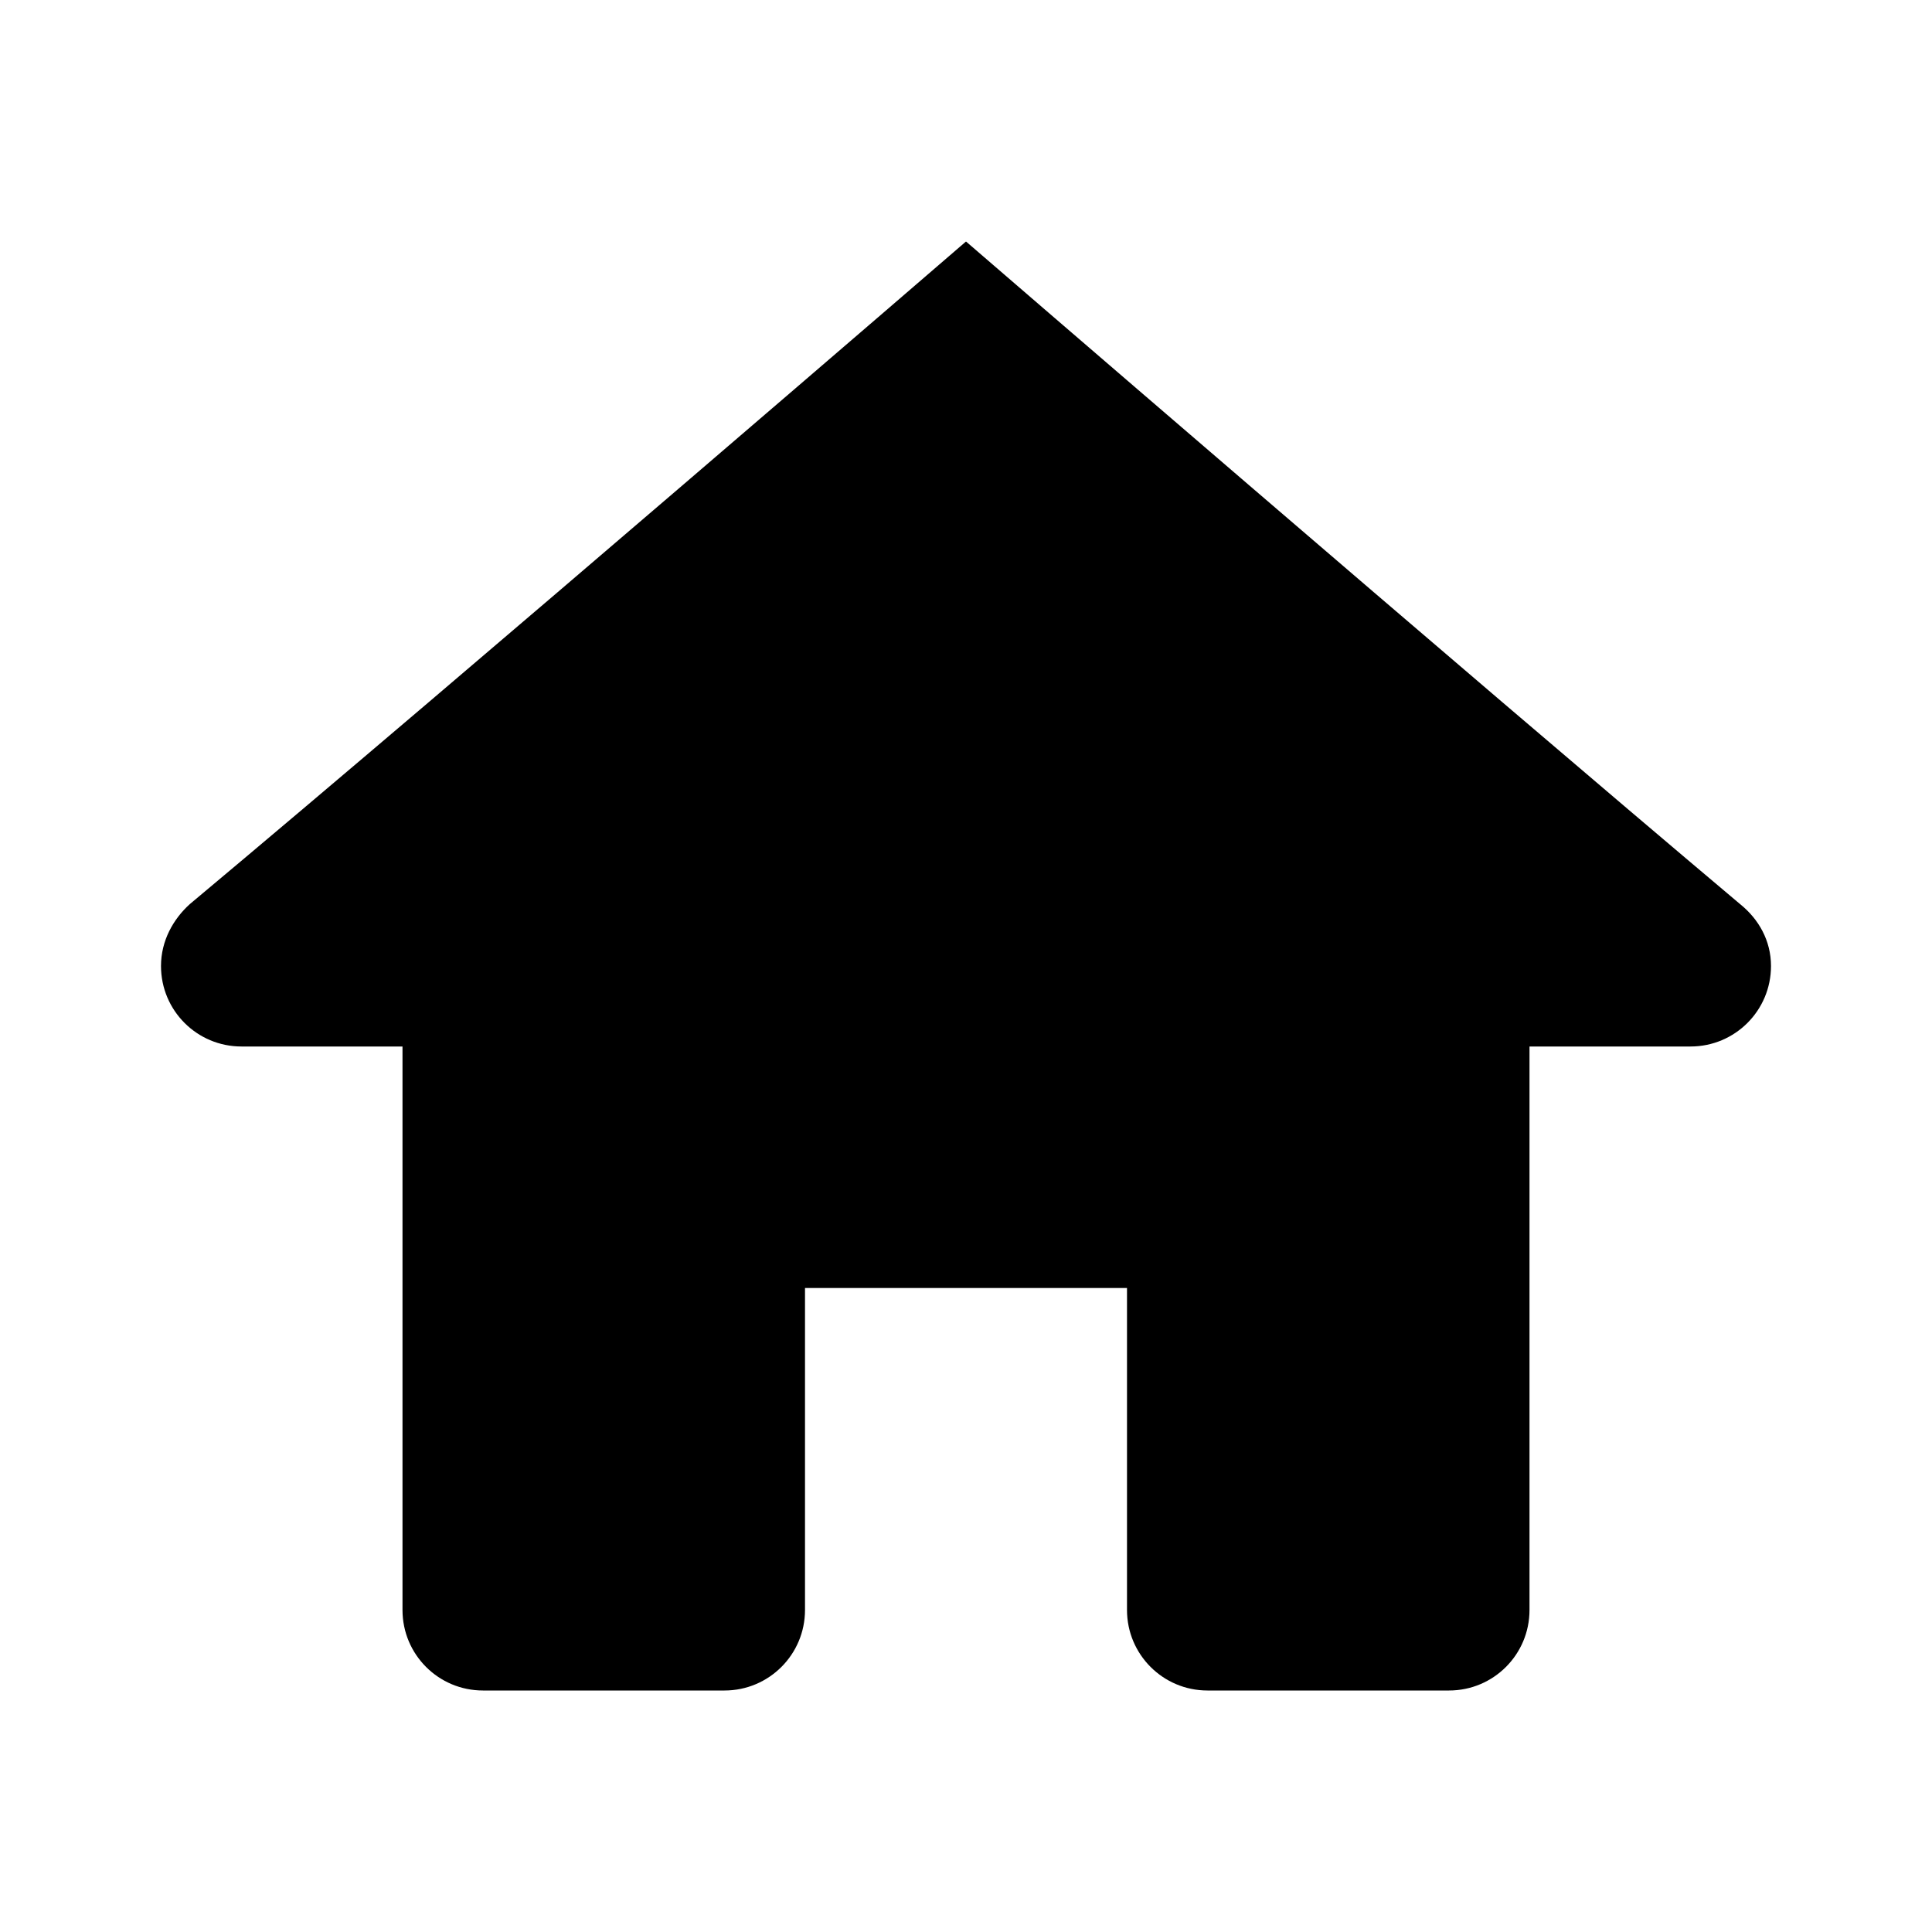
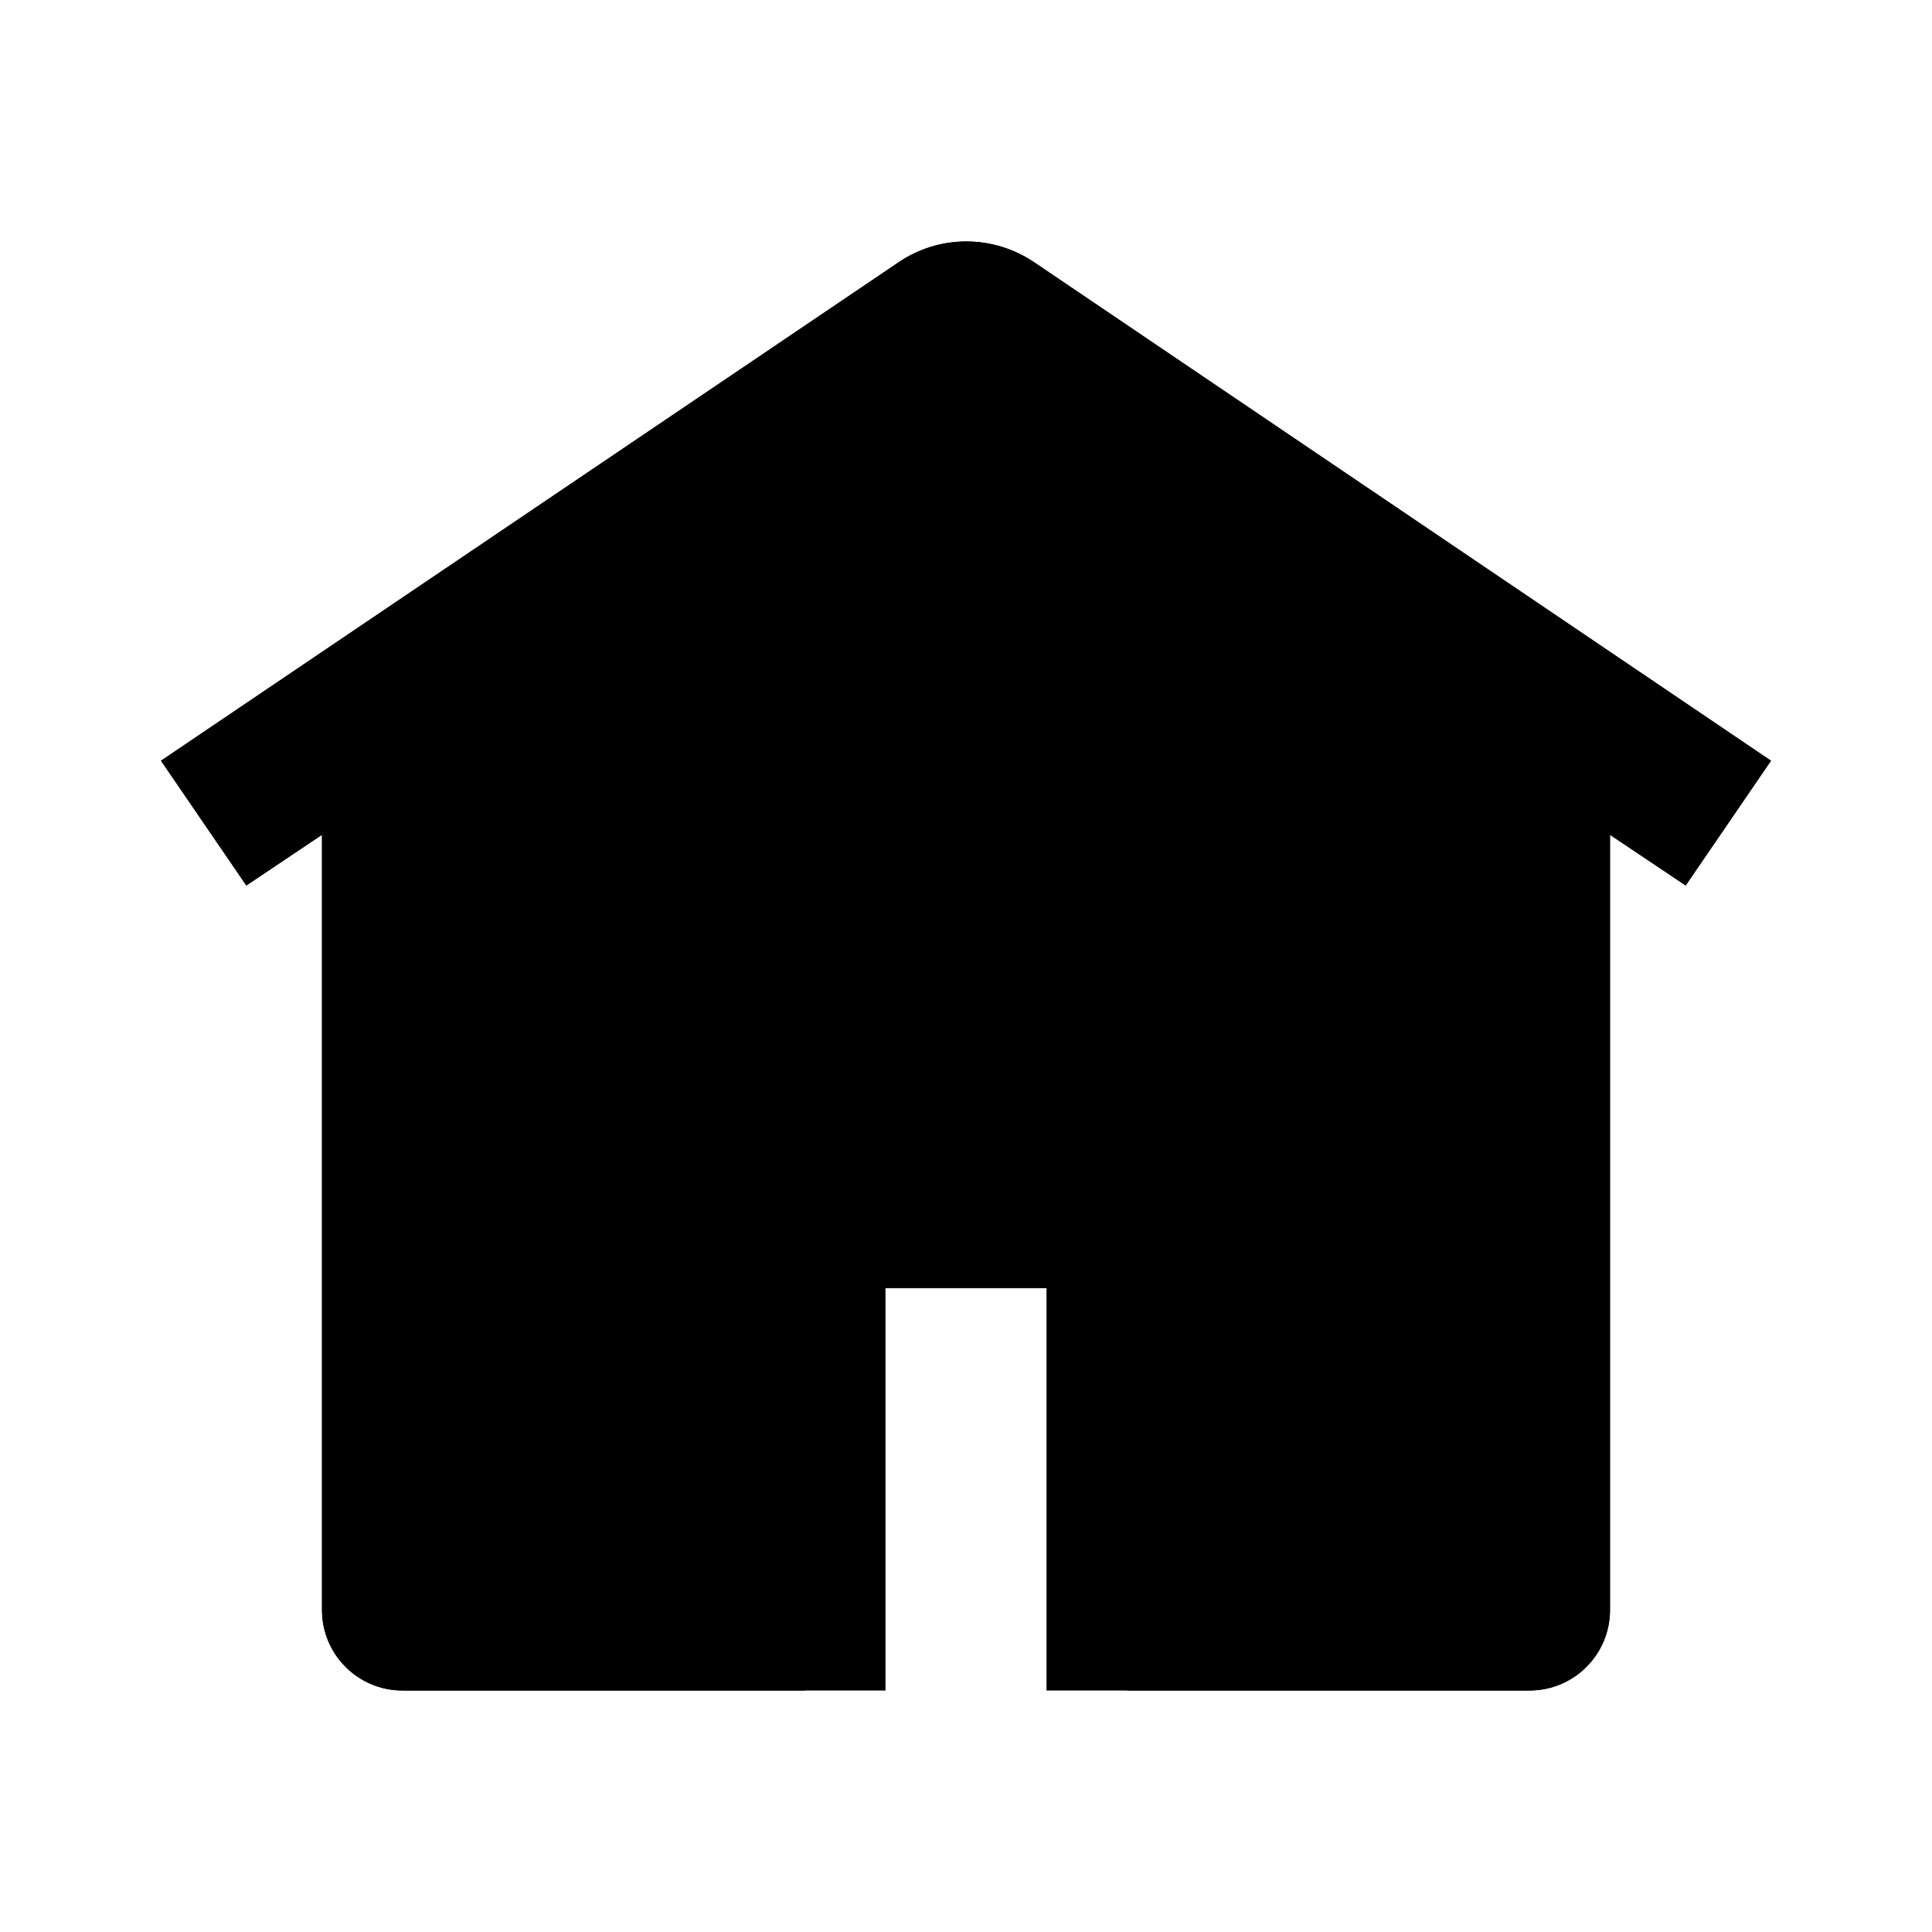
- <svg xmlns="http://www.w3.org/2000/svg" baseProfile="tiny" height="24px" id="Layer_1" version="1.2" viewBox="0 0 24 24" width="24px" xml:space="preserve">
-   <path d="M12,3c0,0-6.186,5.34-9.643,8.232C2.154,11.416,2,11.684,2,12c0,0.553,0.447,1,1,1h2v7c0,0.553,0.447,1,1,1h3  c0.553,0,1-0.448,1-1v-4h4v4c0,0.552,0.447,1,1,1h3c0.553,0,1-0.447,1-1v-7h2c0.553,0,1-0.447,1-1c0-0.316-0.154-0.584-0.383-0.768  C18.184,8.34,12,3,12,3z" />
+ <svg xmlns="http://www.w3.org/2000/svg" viewBox="0 0 24 24" width="24px" height="24px" x="0" y="0" preserveAspectRatio="xMinYMin meet" class="nav-icon" focusable="false">
+   <path d="M22,9.45,12.85,3.26A1.52,1.52,0,0,0,12,3a1.49,1.49,0,0,0-.84.26L2,9.45,3.06,11,4,10.37V20a1,1,0,0,0,1,1h5V16h4v5h5a1,1,0,0,0,1-1V10.37l.94.63Z" class="active-item" style="fill-opacity: 1" />
+   <path d="M22,9.45L12.85,3.26a1.5,1.5,0,0,0-1.69,0L2,9.45,3.06,11,4,10.37V20a1,1,0,0,0,1,1h6V16h2v5h6a1,1,0,0,0,1-1V10.37L20.94,11ZM18,19H15V15a1,1,0,0,0-1-1H10a1,1,0,0,0-1,1v4H6V8.89l6-4,6,4V19Z" class="inactive-item" style="fill: currentColor" />
</svg>
